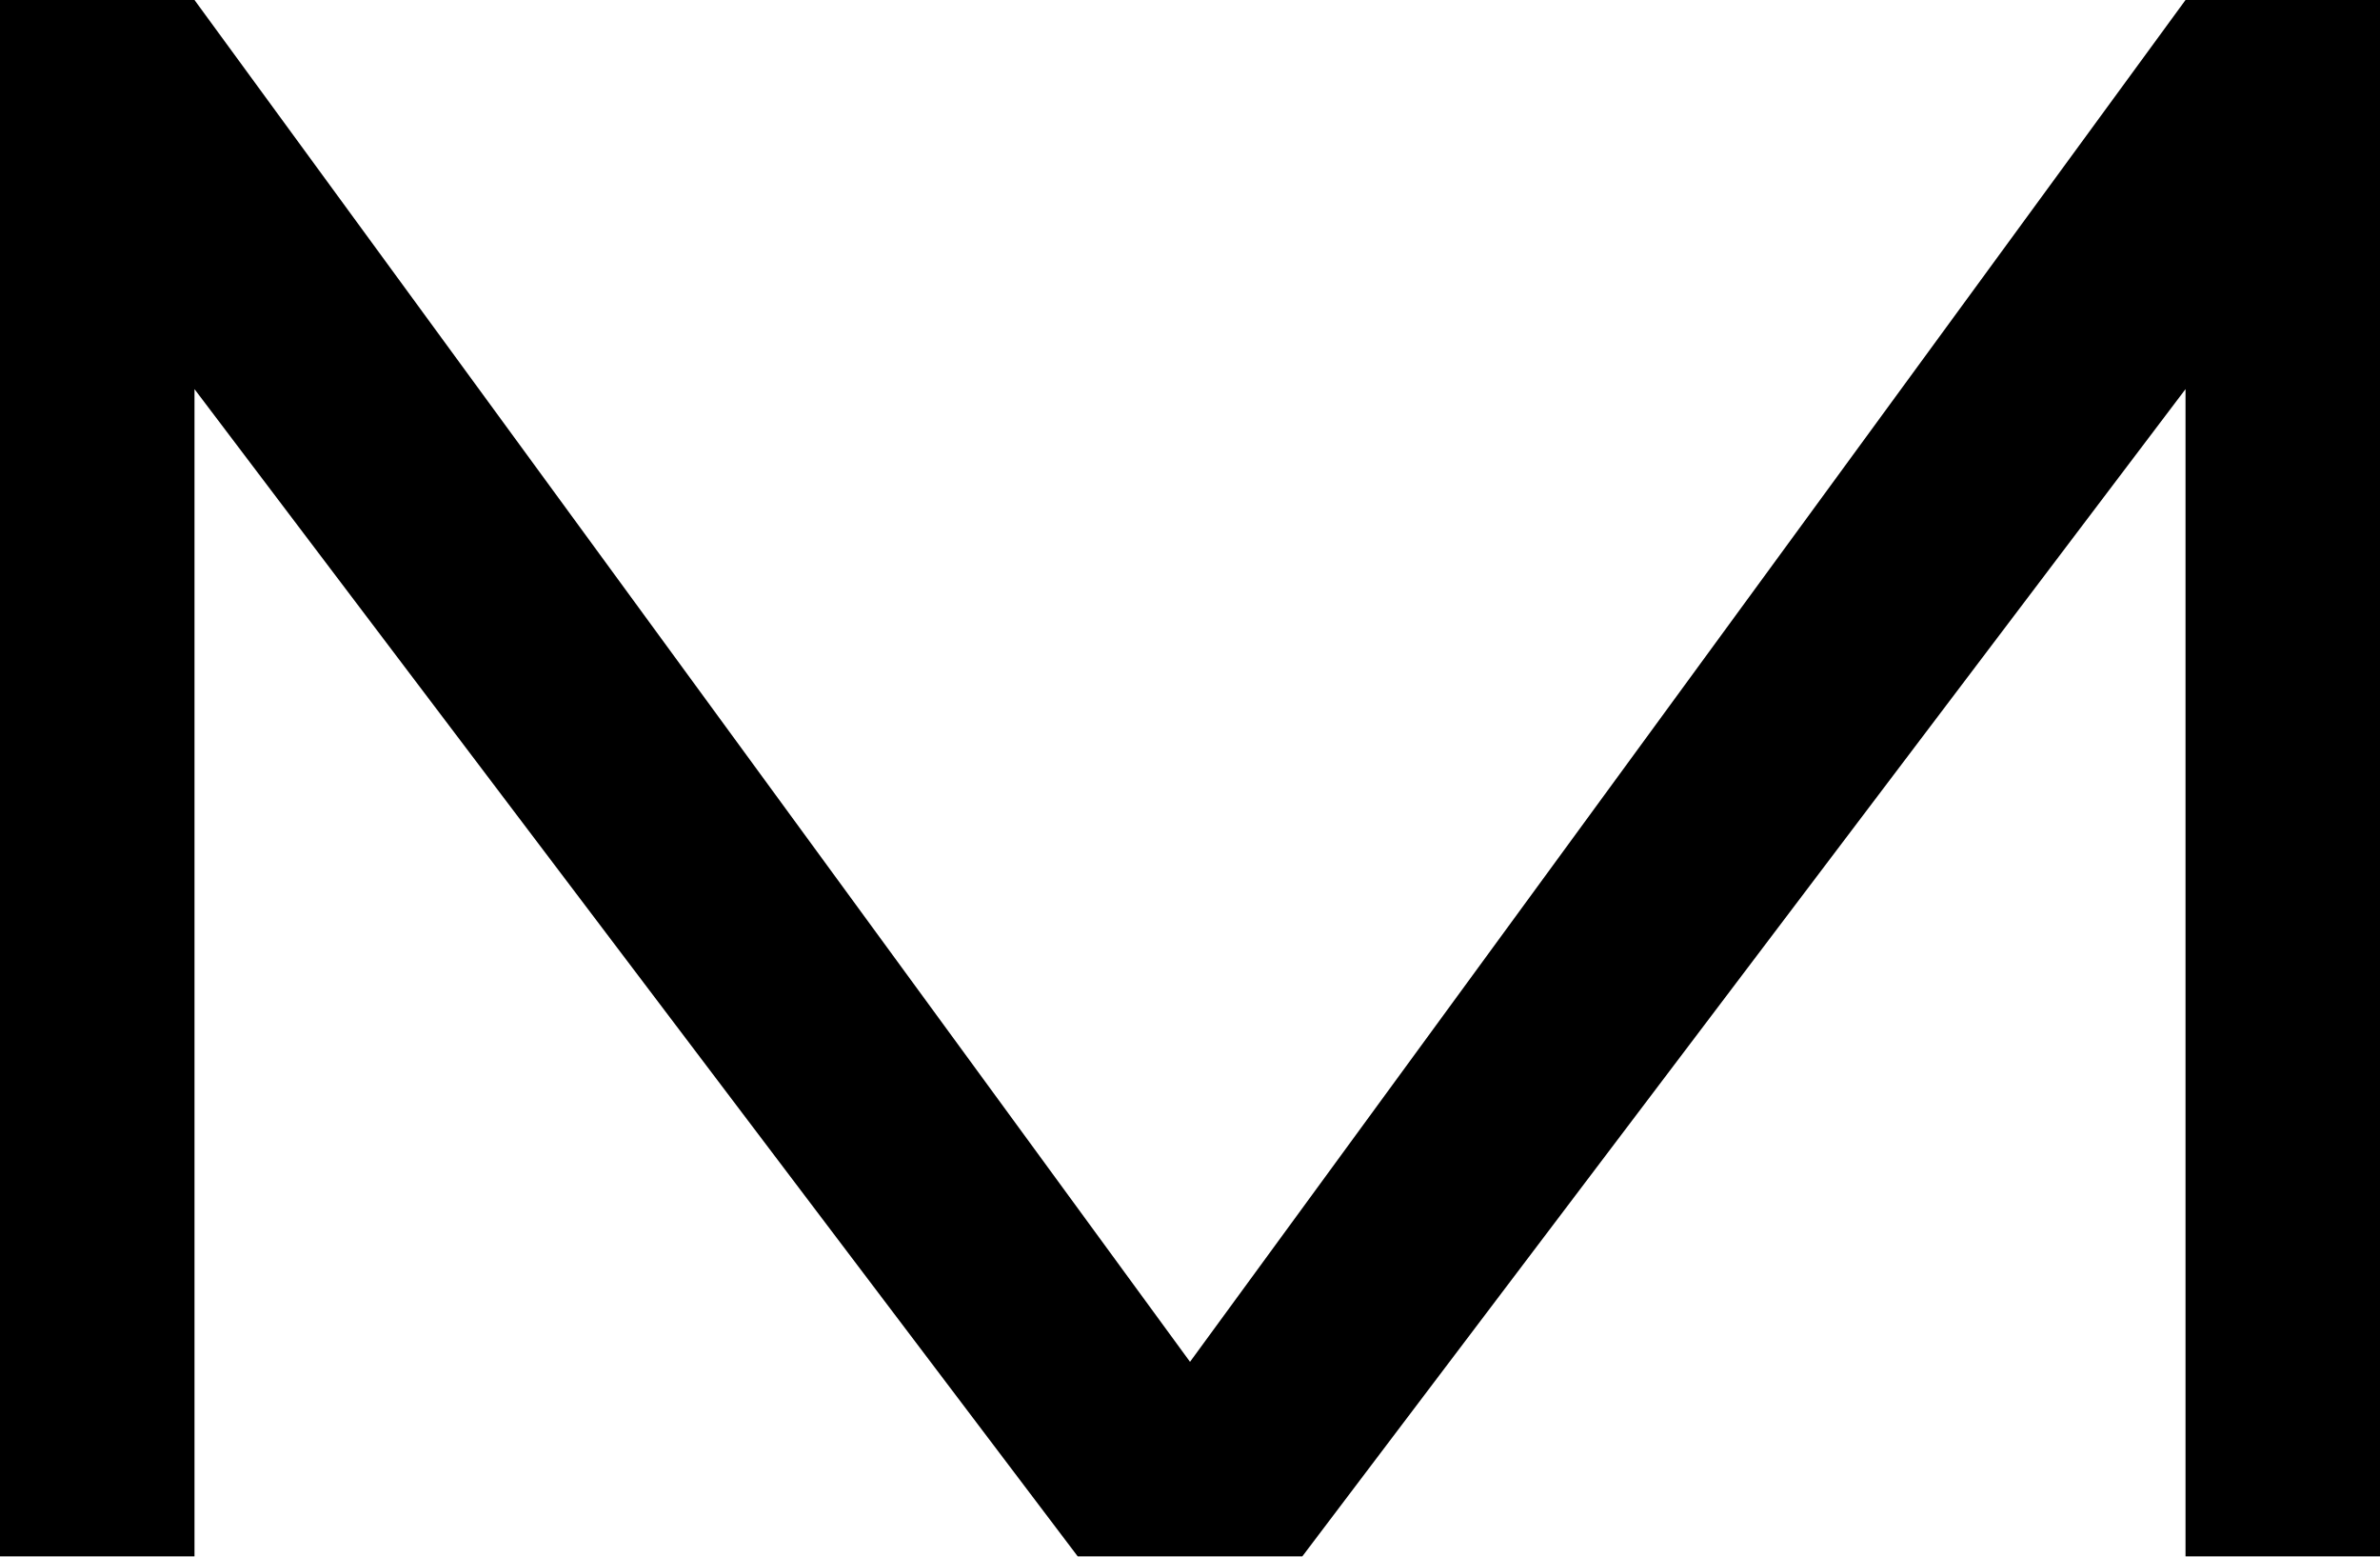
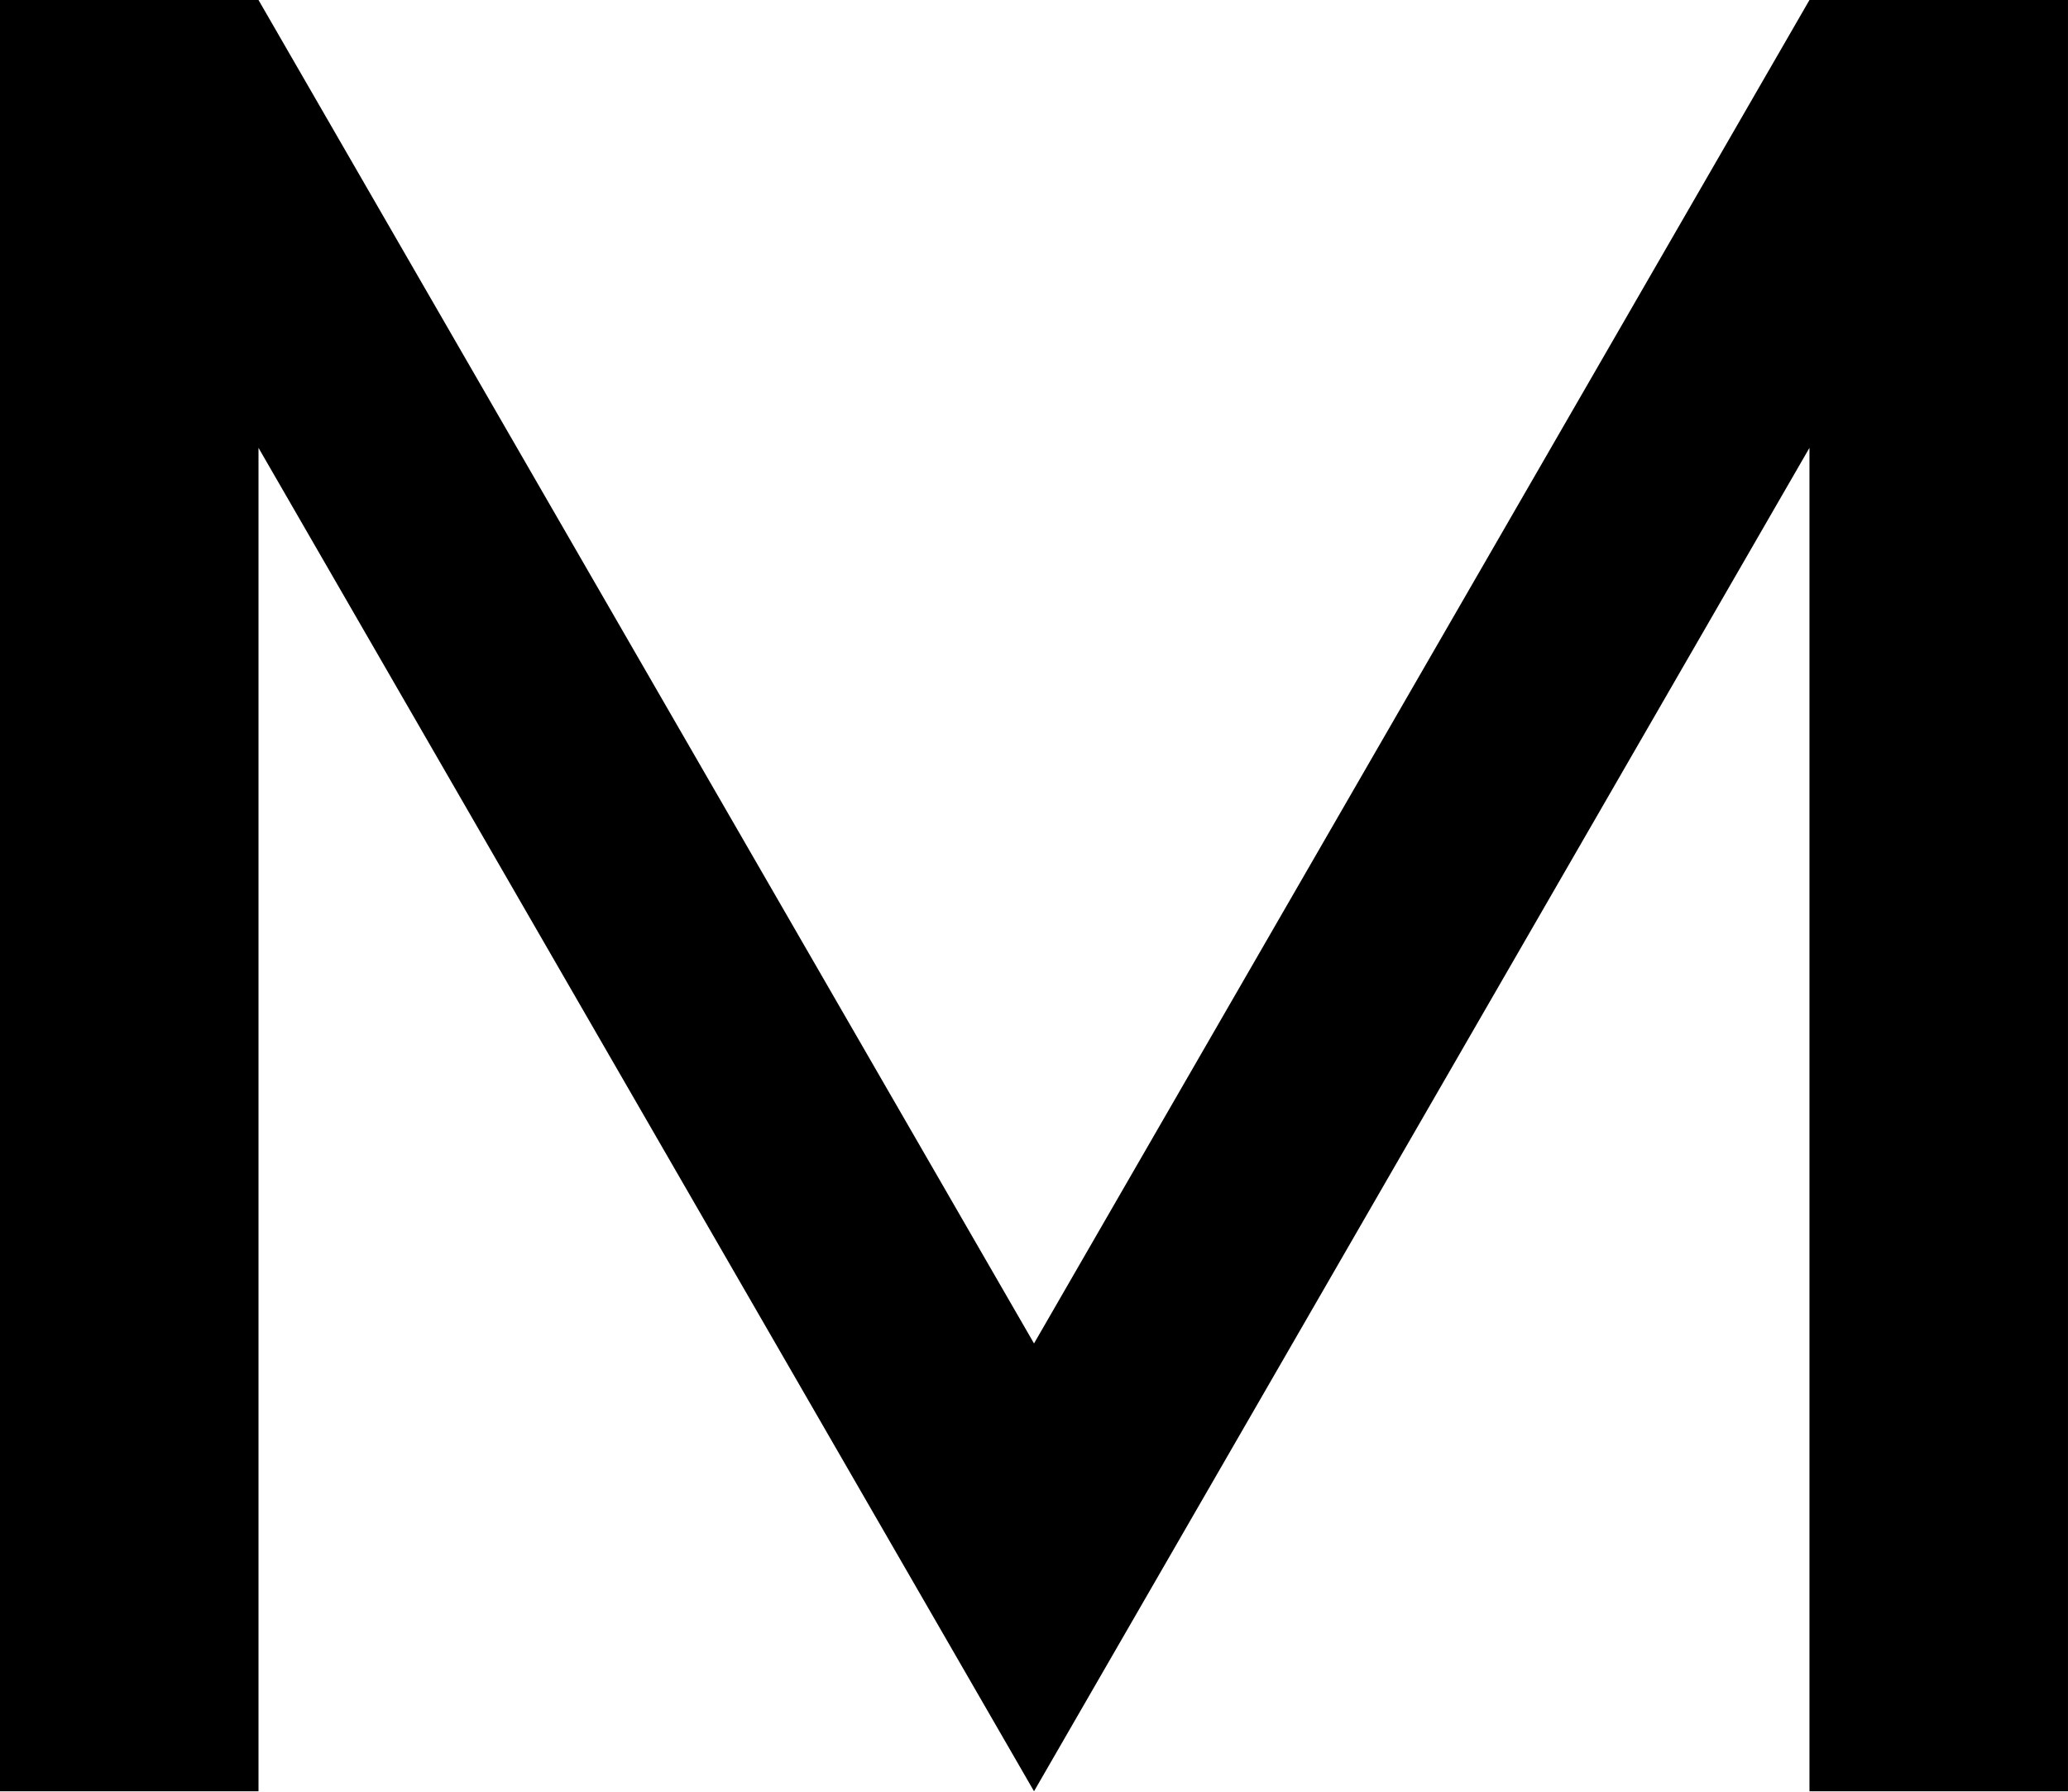
- <svg xmlns="http://www.w3.org/2000/svg" width="151.764pt" height="99.213pt" viewBox="0 0 151.764 99.213" version="1.1">
+ <svg xmlns="http://www.w3.org/2000/svg" width="114.56pt" height="99.213pt" viewBox="0 0 114.56 99.213" version="1.1">
+   <defs>
+     <clipPath id="clip1">
+       <path d="M 0 0 L 114.559 0 L 114.559 99.215 L 0 99.215 Z M 0 0 " />
+     </clipPath>
+   </defs>
  <g id="surface1">
-     <path style=" stroke:none;fill-rule:nonzero;fill:rgb(0%,0%,0%);fill-opacity:1;" d="M 0 0 L 12.402 0 L 75.883 86.812 L 139.363 0 L 151.766 0 L 151.766 99.215 L 139.363 99.215 L 139.363 24.805 L 83.043 99.215 L 68.723 99.215 L 12.402 24.805 L 12.402 99.215 L 0 99.215 Z M 0 0 " />
+     <g clip-path="url(#clip1)" clip-rule="nonzero">
+       <path style=" stroke:none;fill-rule:nonzero;fill:rgb(0%,0%,0%);fill-opacity:1;" d="M 14.32 0 L 0 0 L 0 99.215 L 14.32 99.215 L 14.32 24.805 L 57.281 99.215 L 100.238 24.805 L 100.238 99.215 L 114.562 99.215 L 114.562 0 L 100.238 0 L 57.281 74.41 Z M 14.32 0 " />
+     </g>
  </g>
</svg>
